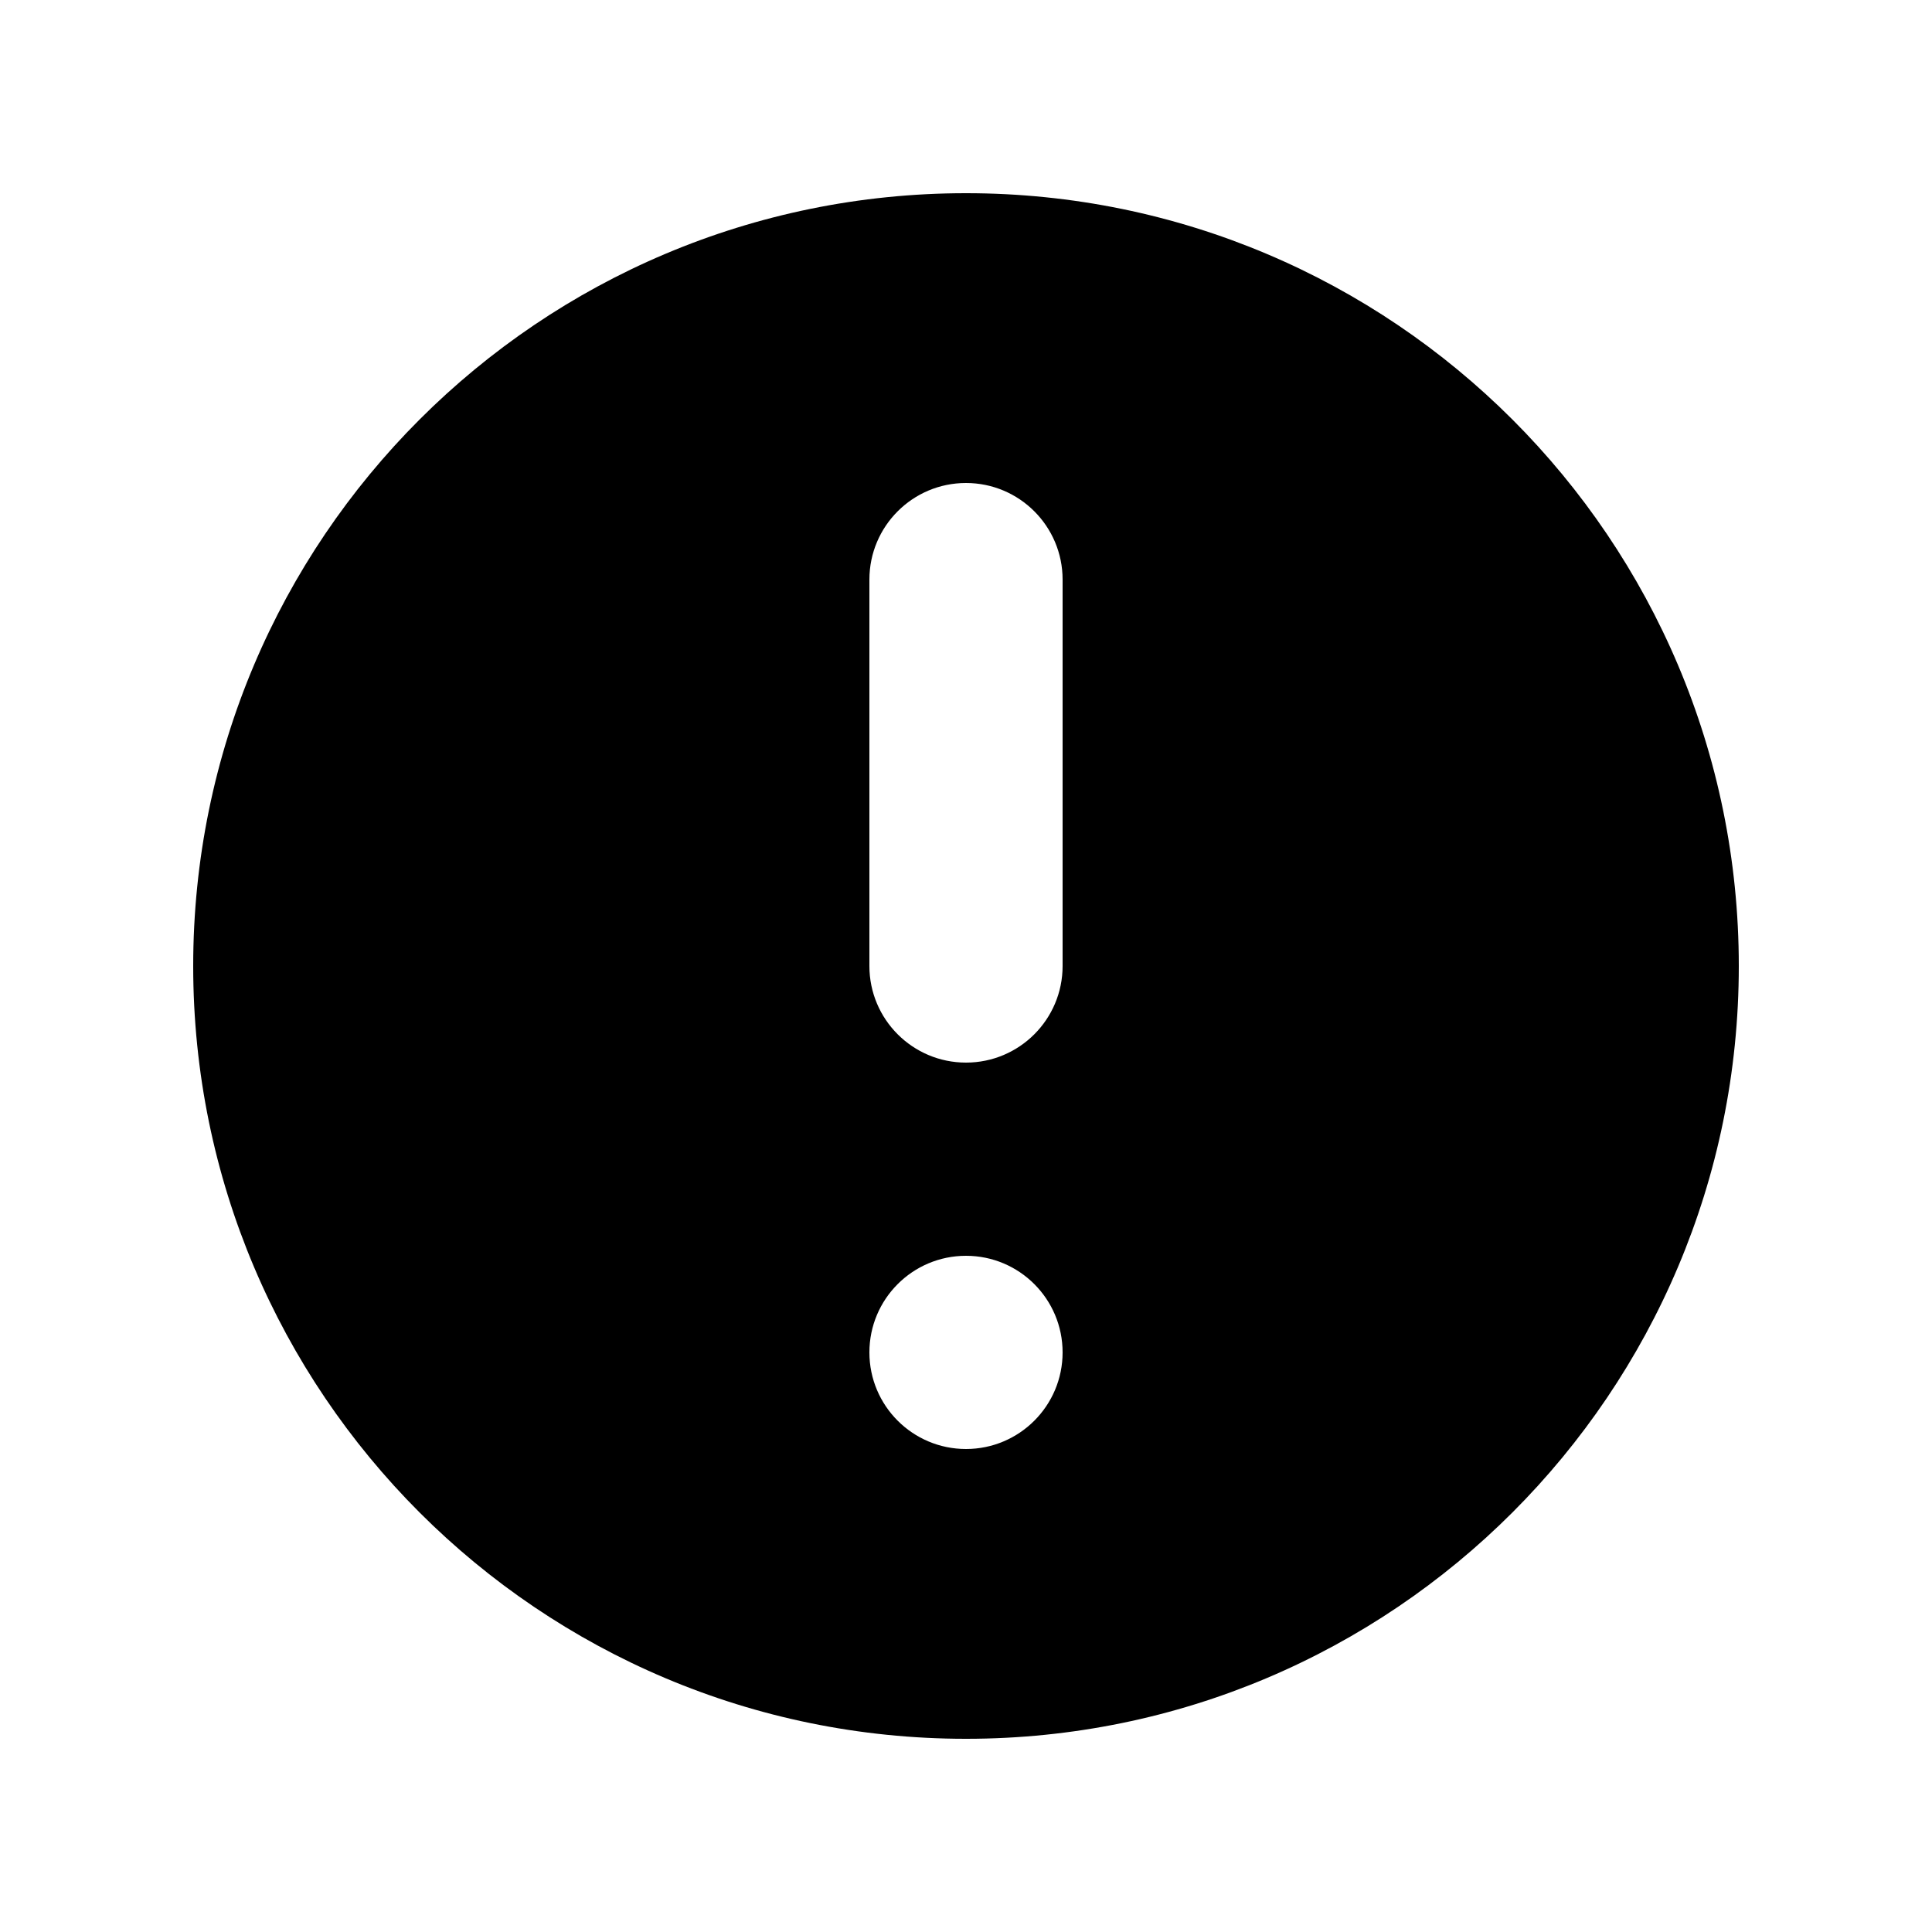
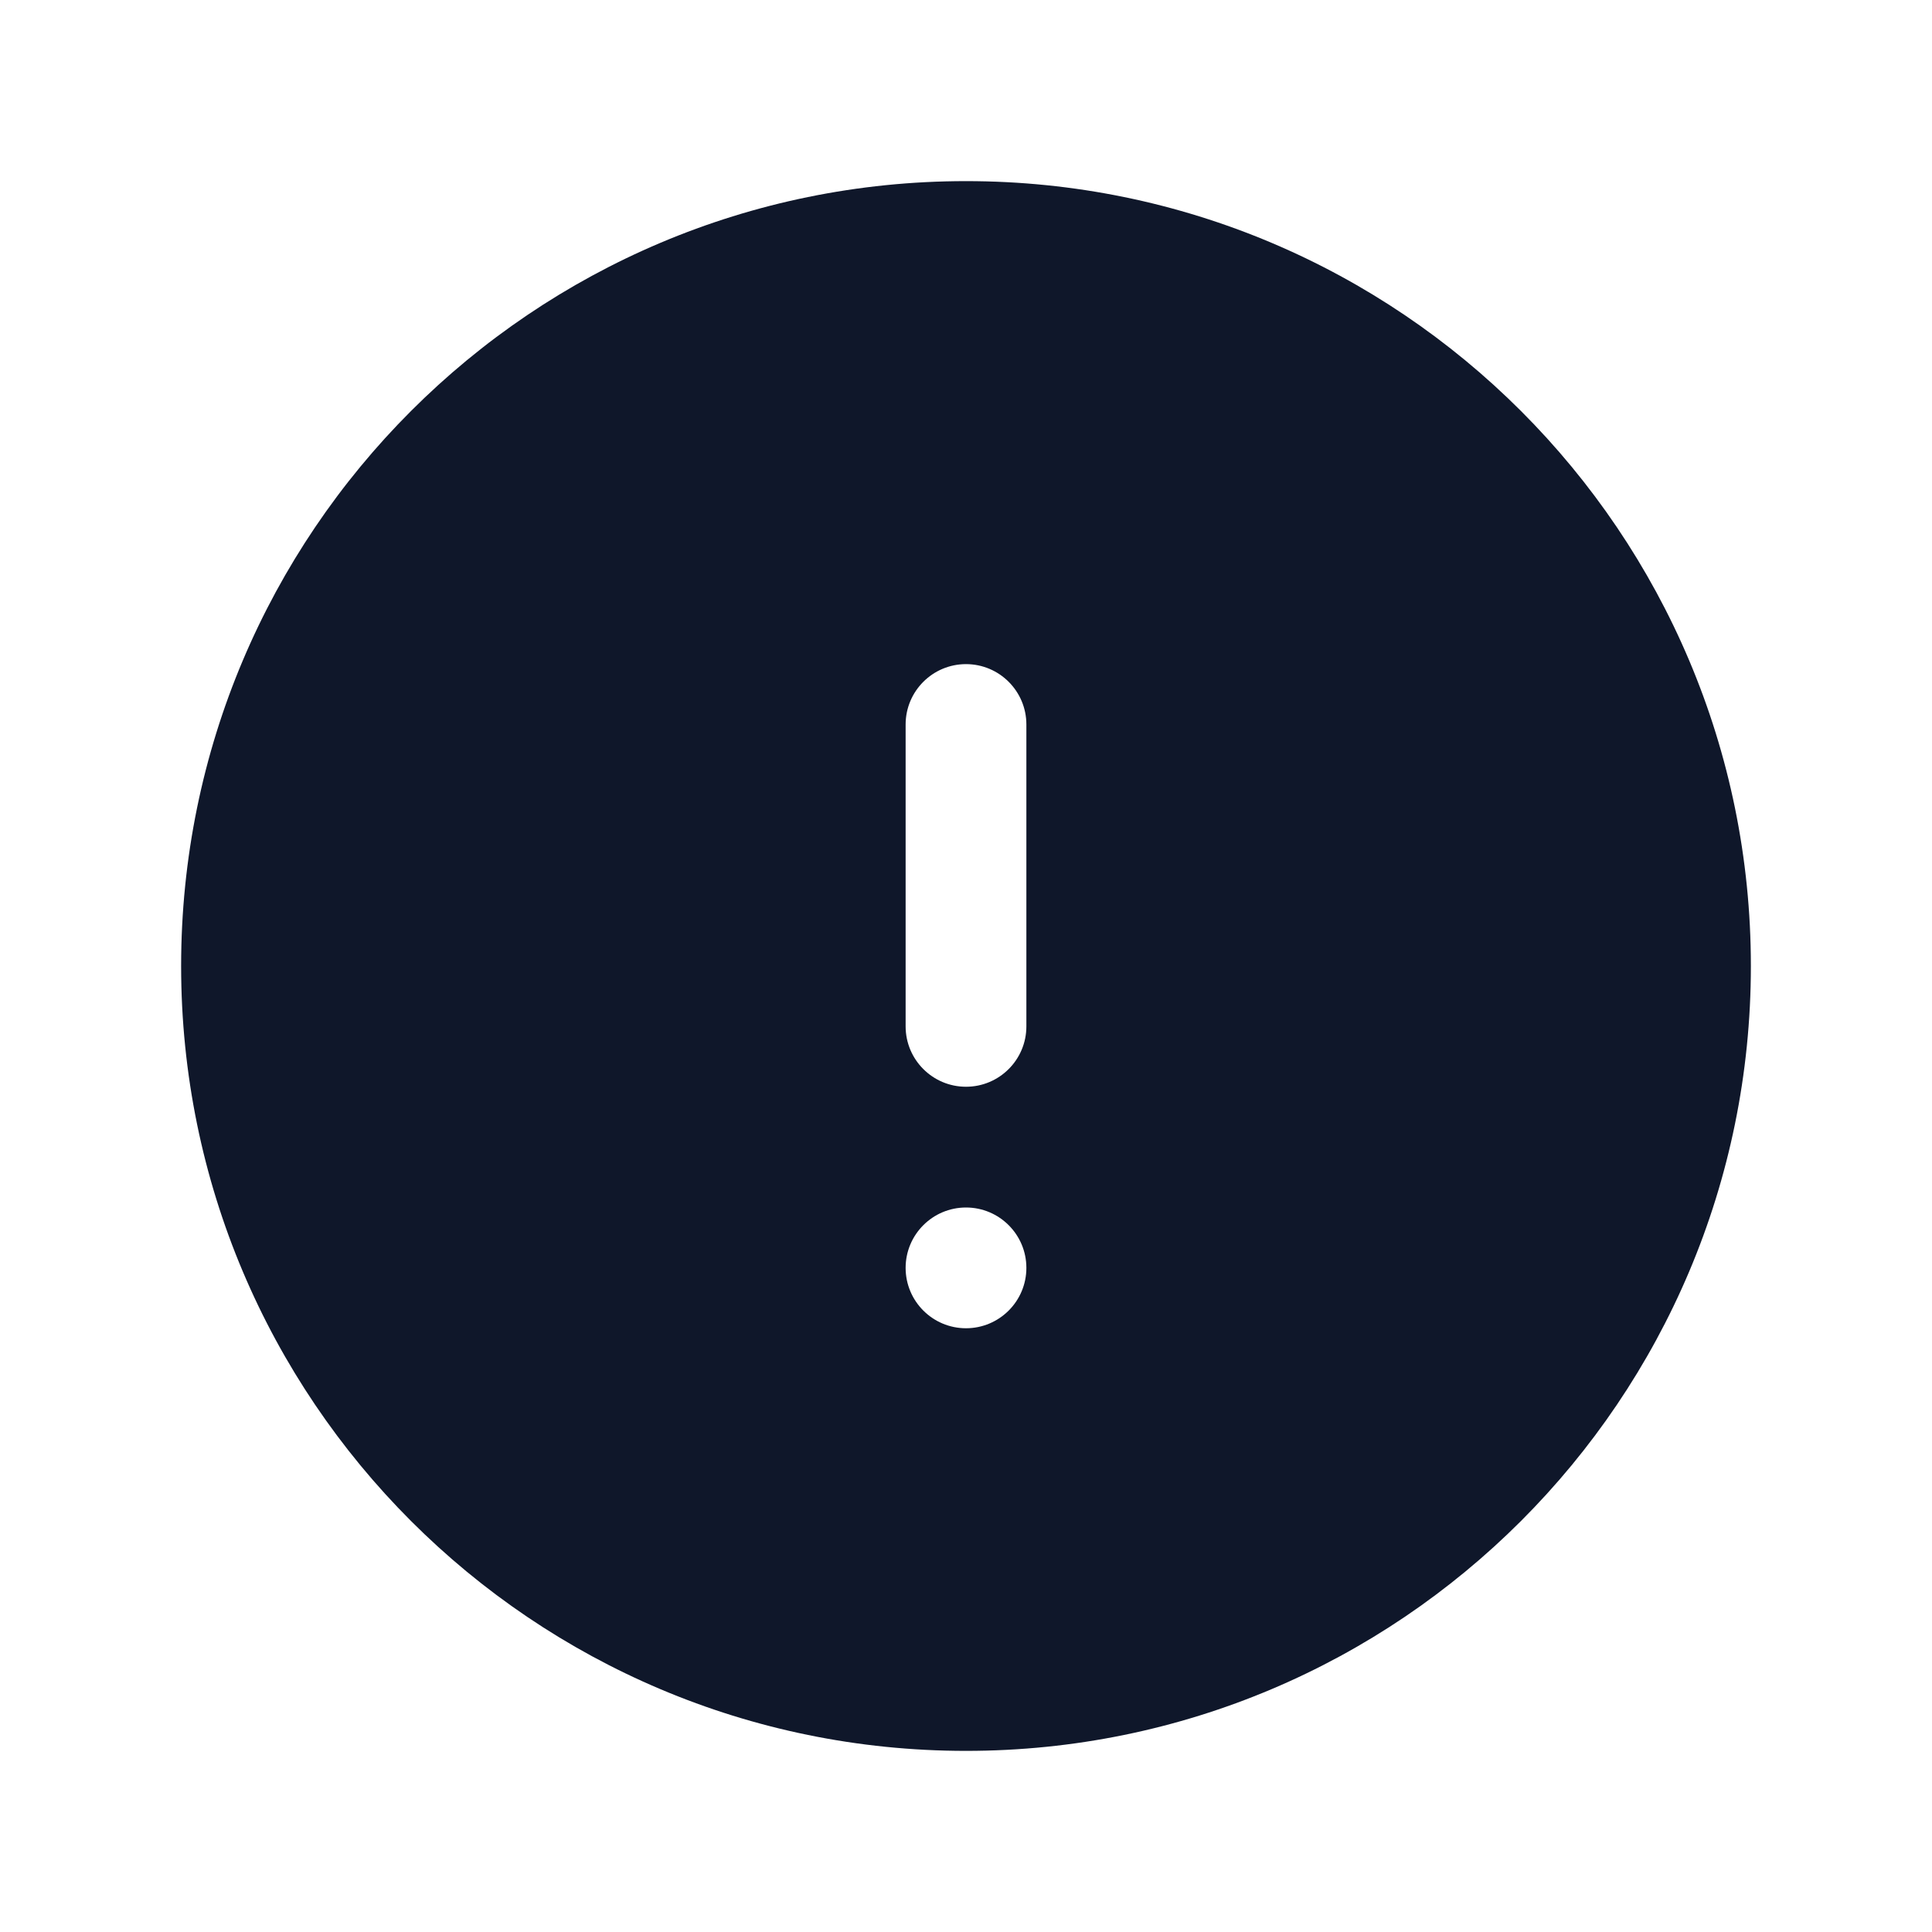
- <svg xmlns="http://www.w3.org/2000/svg" viewBox="0 0 20 20" fill="currentColor">
-   <path fill-rule="evenodd" d="M18 10a8 8 0 11-16 0 8 8 0 0116 0zm-7 4a1 1 0 11-2 0 1 1 0 012 0zm-1-9a1 1 0 00-1 1v4a1 1 0 102 0V6a1 1 0 00-1-1z" clip-rule="evenodd" />
+ <svg xmlns="http://www.w3.org/2000/svg" width="24" height="24" viewBox="0 0 24 24" fill="none">
+   <path fill-rule="evenodd" clip-rule="evenodd" d="M2.25 12C2.25 6.615 6.615 2.25 12 2.25C17.385 2.25 21.75 6.615 21.75 12C21.75 17.385 17.385 21.75 12 21.75C6.615 21.75 2.25 17.385 2.25 12ZM12 8.25C12.414 8.25 12.75 8.586 12.75 9V12.75C12.75 13.164 12.414 13.5 12 13.5C11.586 13.5 11.25 13.164 11.25 12.75V9C11.25 8.586 11.586 8.25 12 8.25ZM12 16.5C12.414 16.5 12.75 16.164 12.75 15.75C12.75 15.336 12.414 15 12 15C11.586 15 11.25 15.336 11.25 15.75C11.25 16.164 11.586 16.5 12 16.5Z" fill="#0F172A" />
</svg>
